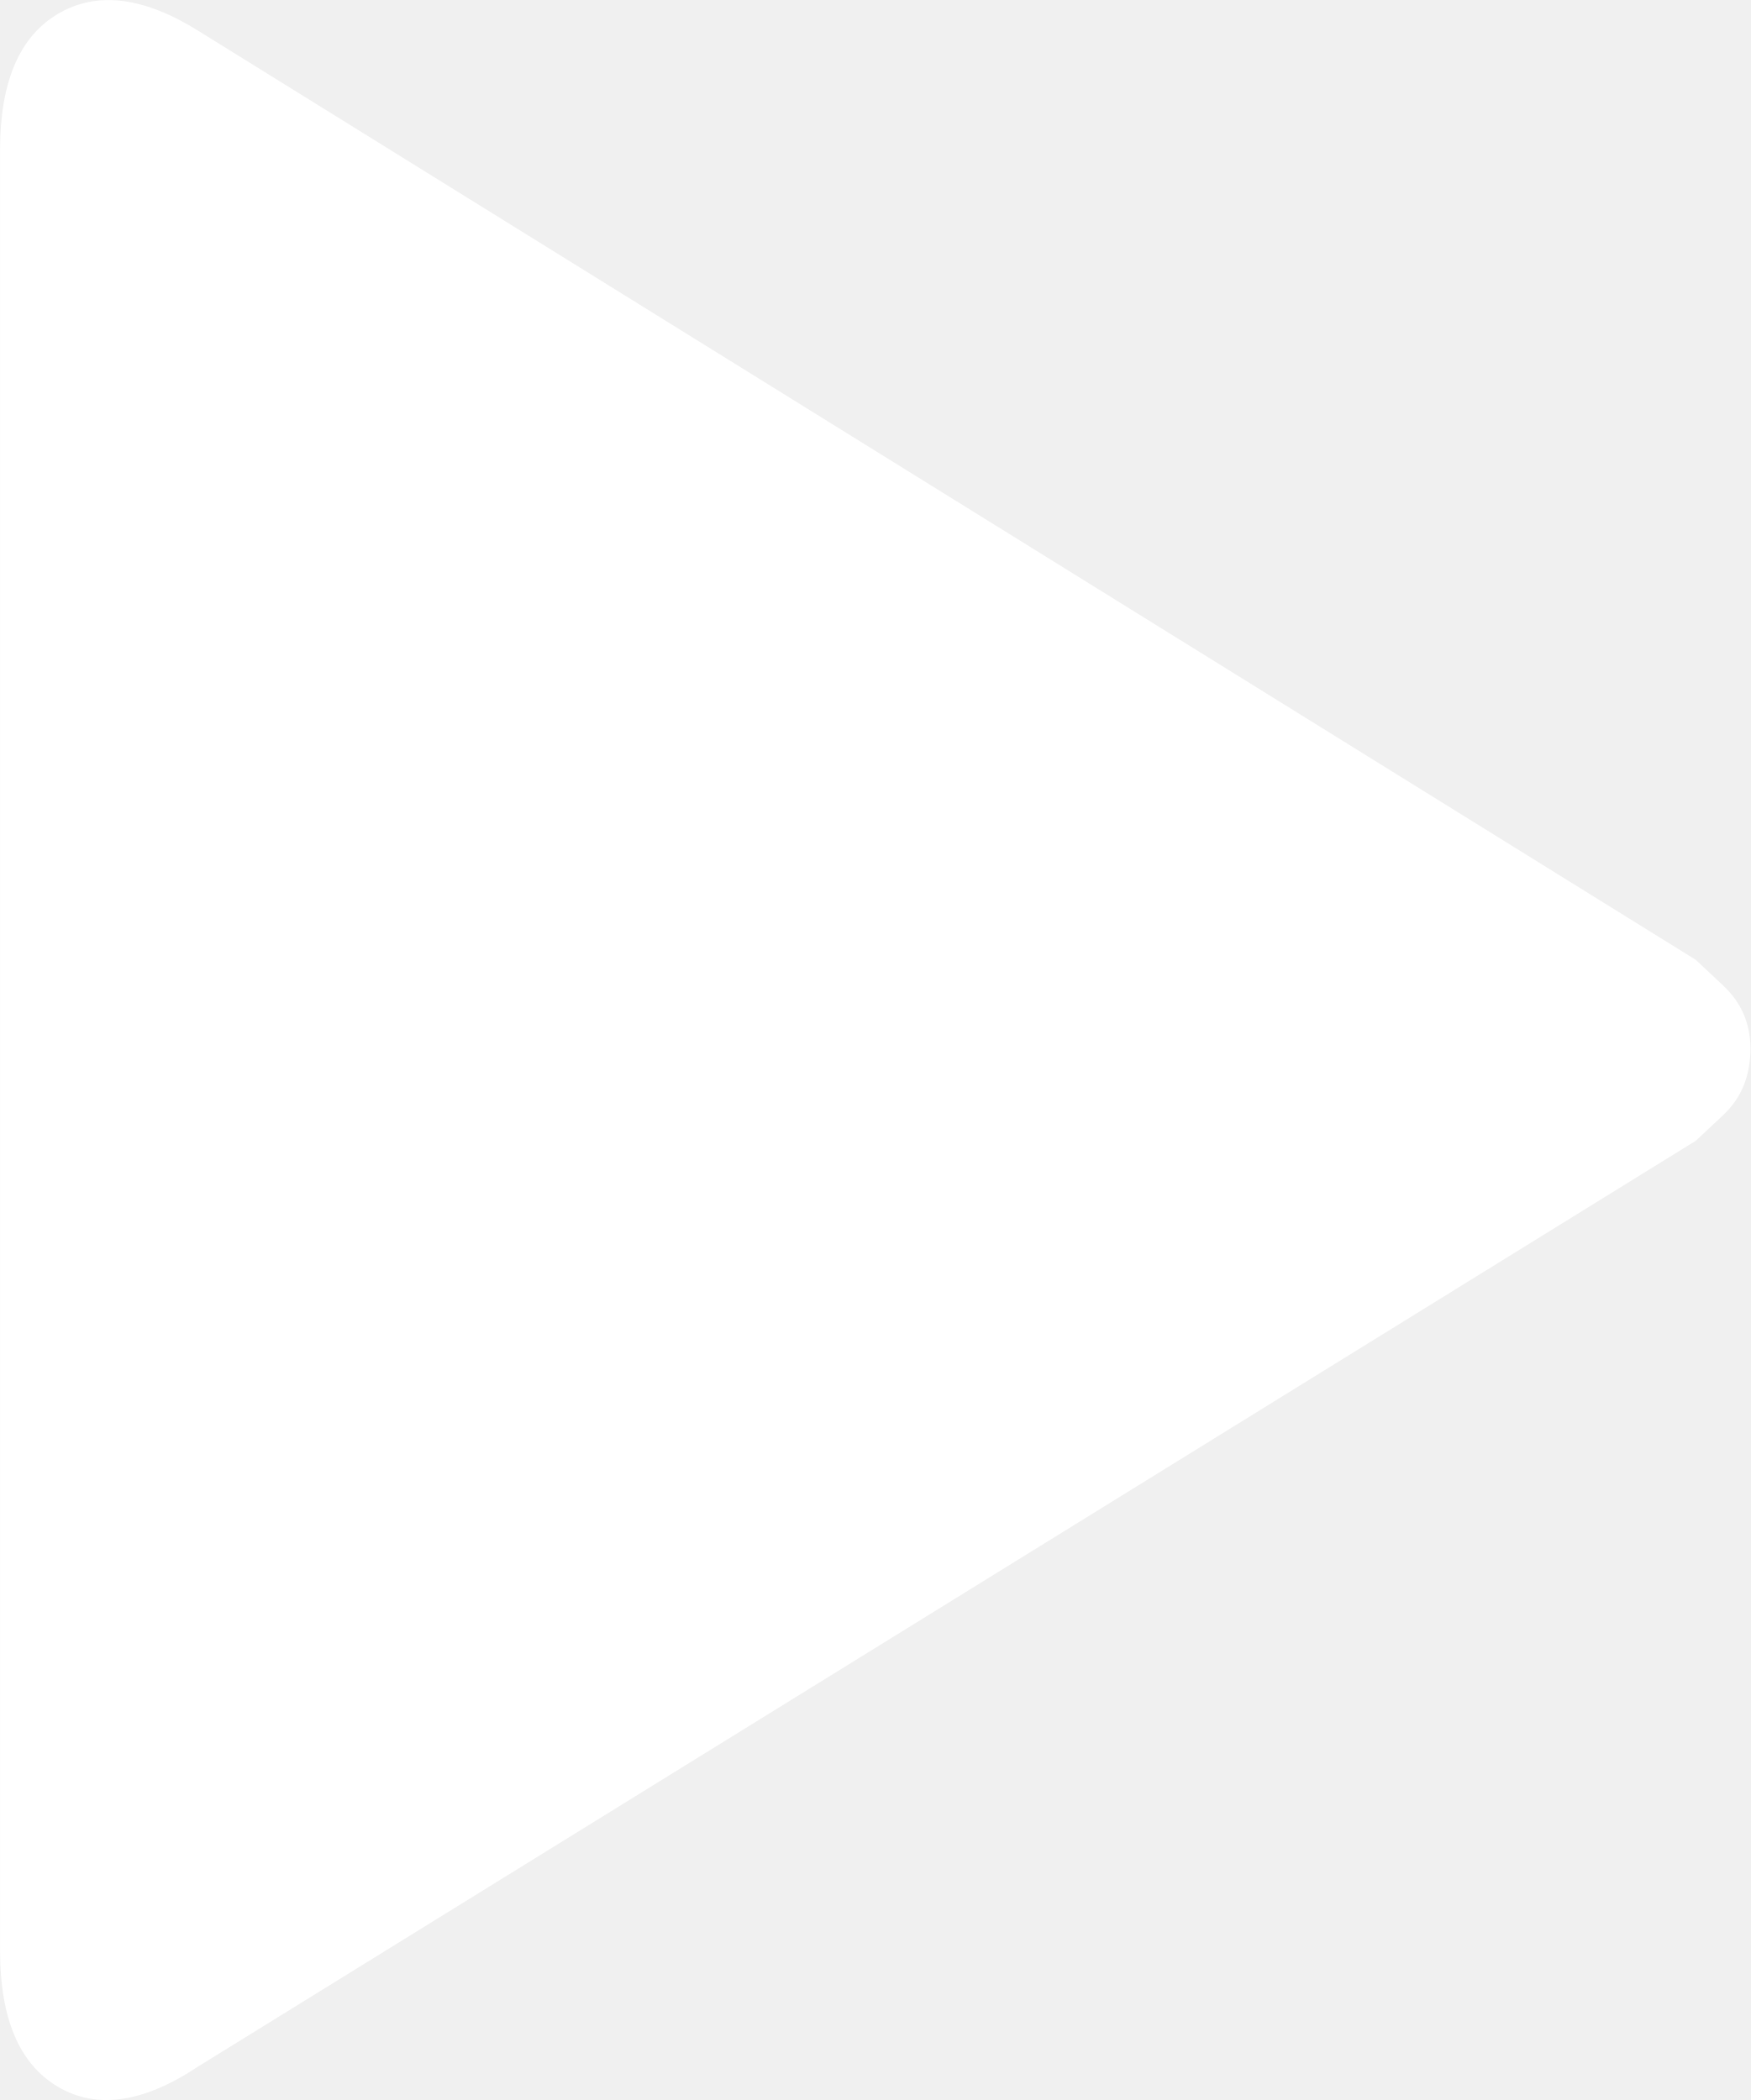
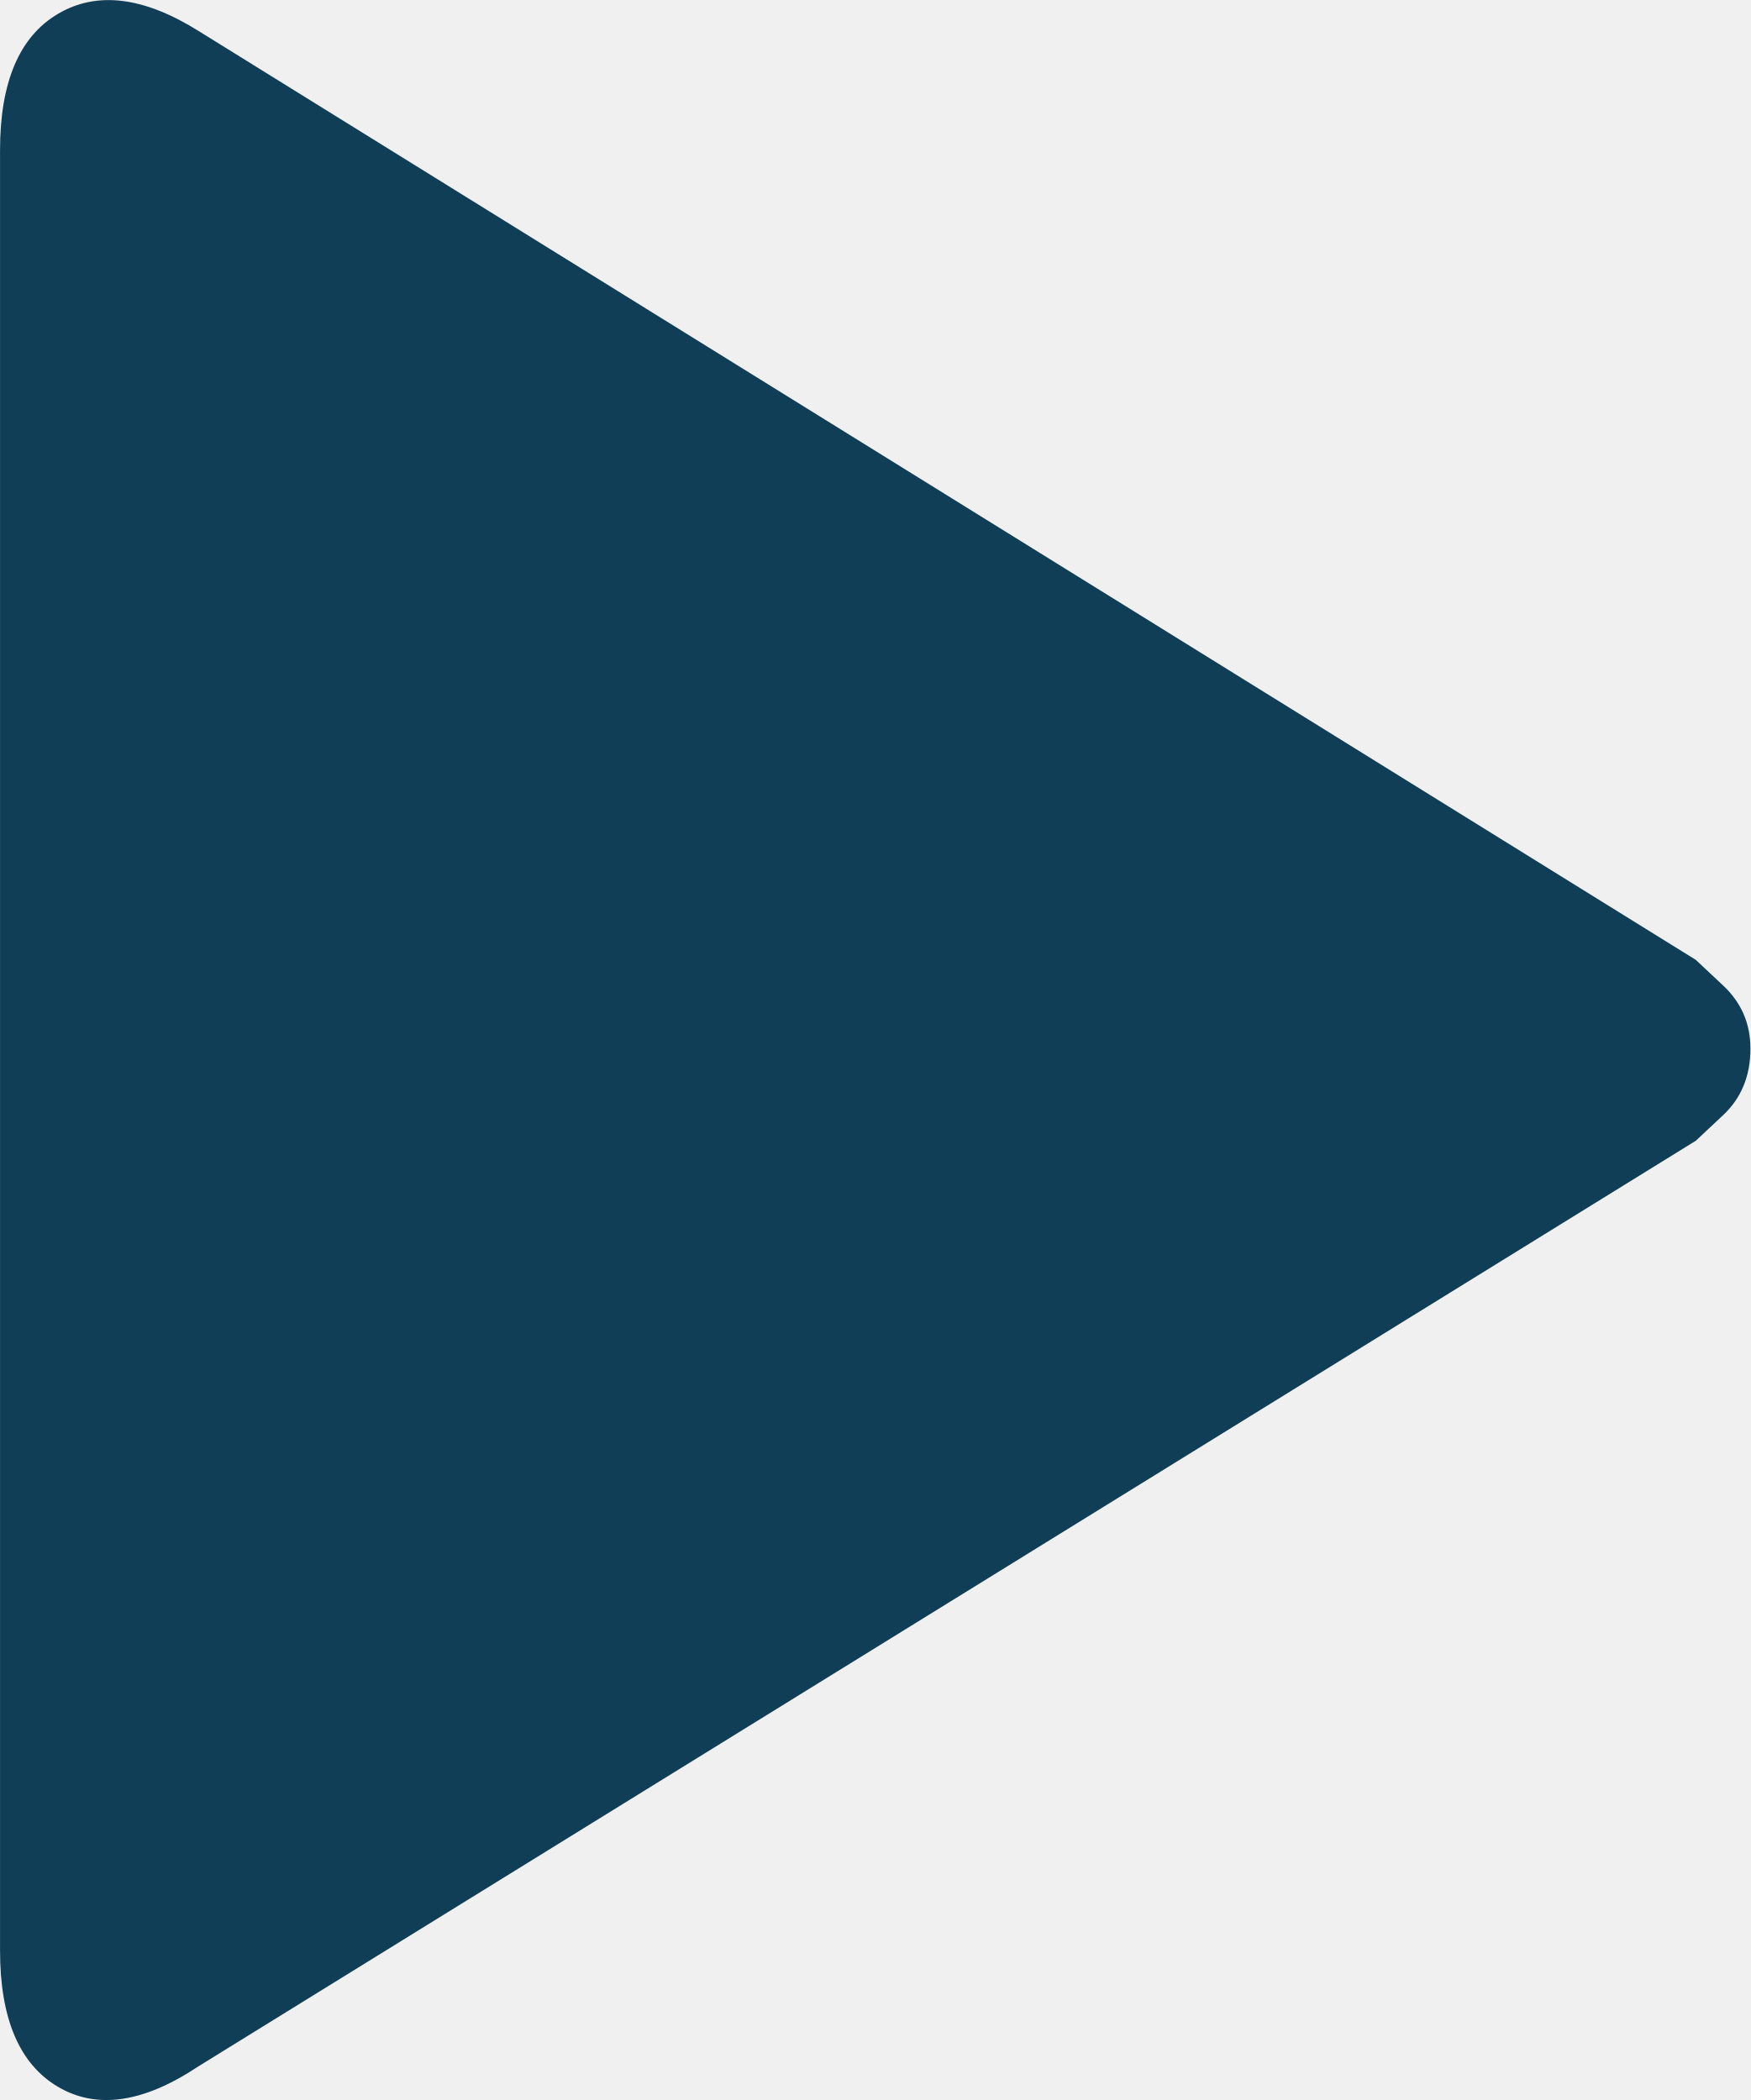
<svg xmlns="http://www.w3.org/2000/svg" height="60" viewBox="0 0 50 60" width="50">
-   <path d="m208 121.959c0 .781-.26 1.415-.781 1.903-.521.488-.781.732-.781.732l-42.773 26.446c-1.563 1.041-2.897 1.236-4.004.586-1.107-.651-1.66-1.952-1.66-3.903v-51.427c0-1.952.553-3.253 1.66-3.903 1.107-.651 2.441-.488 4.004.488l42.773 26.543s.26.244.781.732c.521.488.781 1.09.781 1.805z" fill="#fff" fill-rule="evenodd" transform="translate(-158 -92)" />
+   <path d="m208 121.959c0 .781-.26 1.415-.781 1.903-.521.488-.781.732-.781.732l-42.773 26.446c-1.563 1.041-2.897 1.236-4.004.586-1.107-.651-1.66-1.952-1.66-3.903v-51.427c0-1.952.553-3.253 1.66-3.903 1.107-.651 2.441-.488 4.004.488l42.773 26.543s.26.244.781.732c.521.488.781 1.09.781 1.805z" fill="#103E57" fill-rule="evenodd" transform="translate(-158 -92)" />
</svg>
